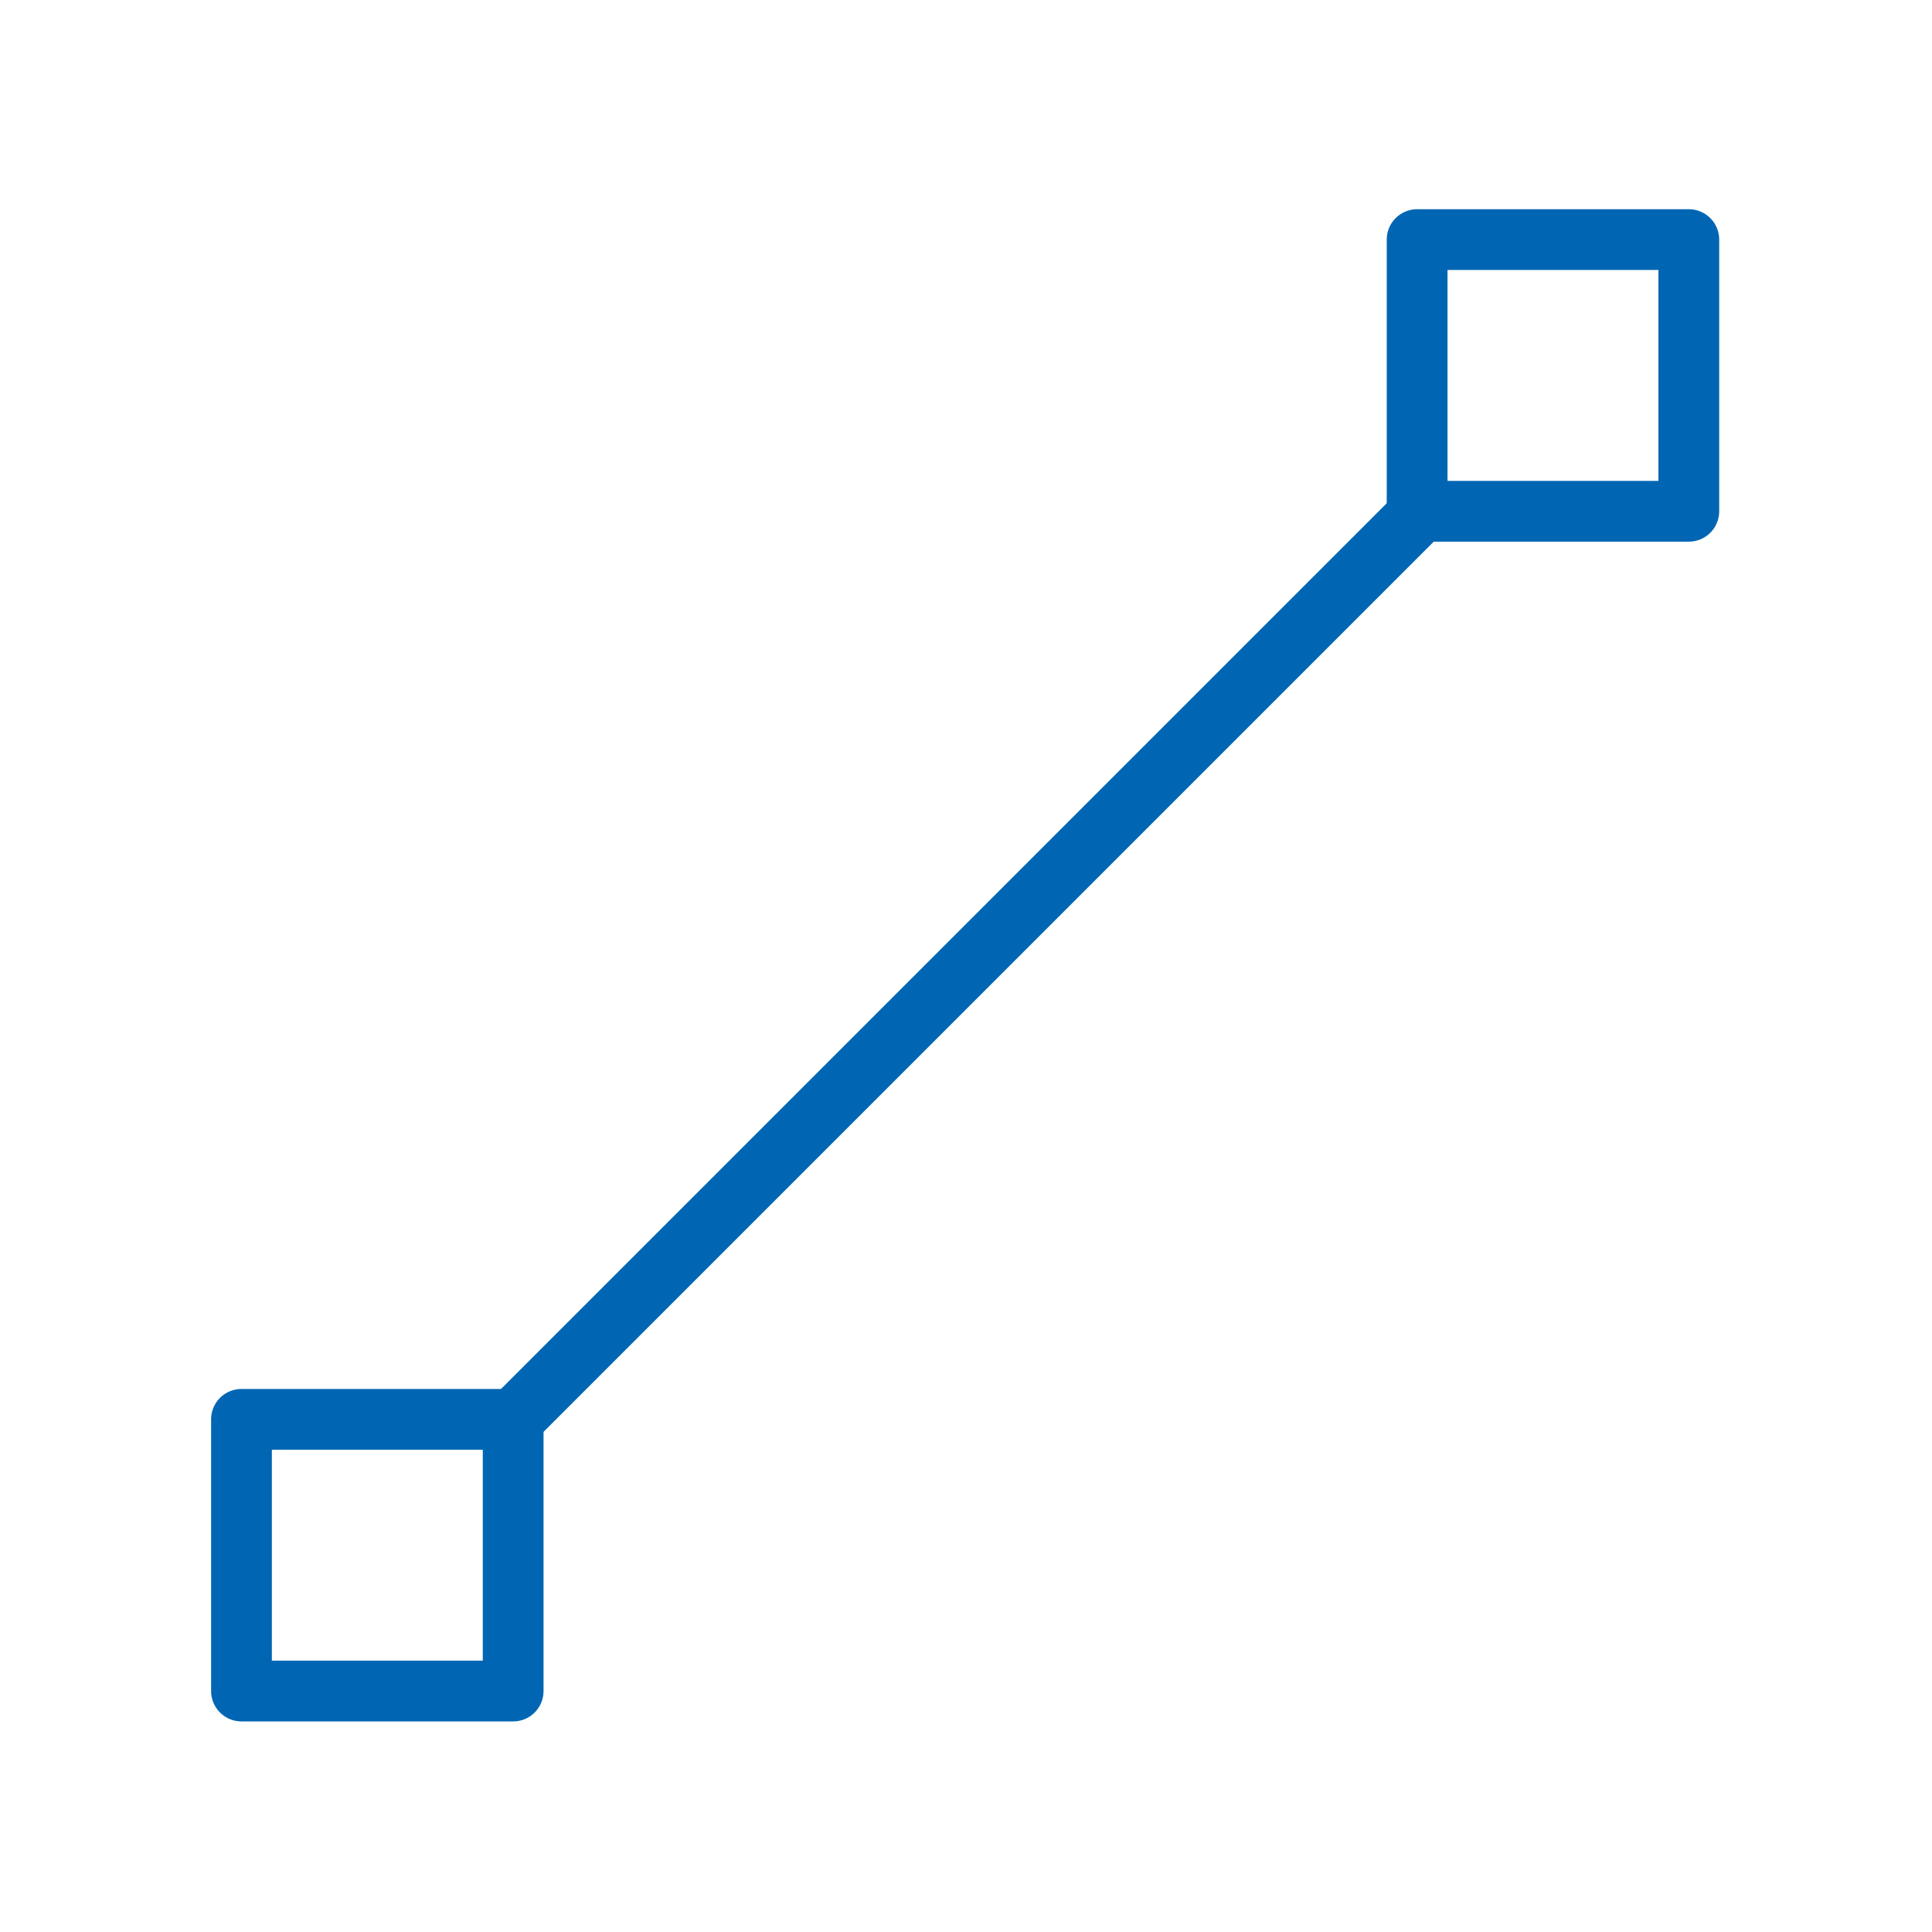
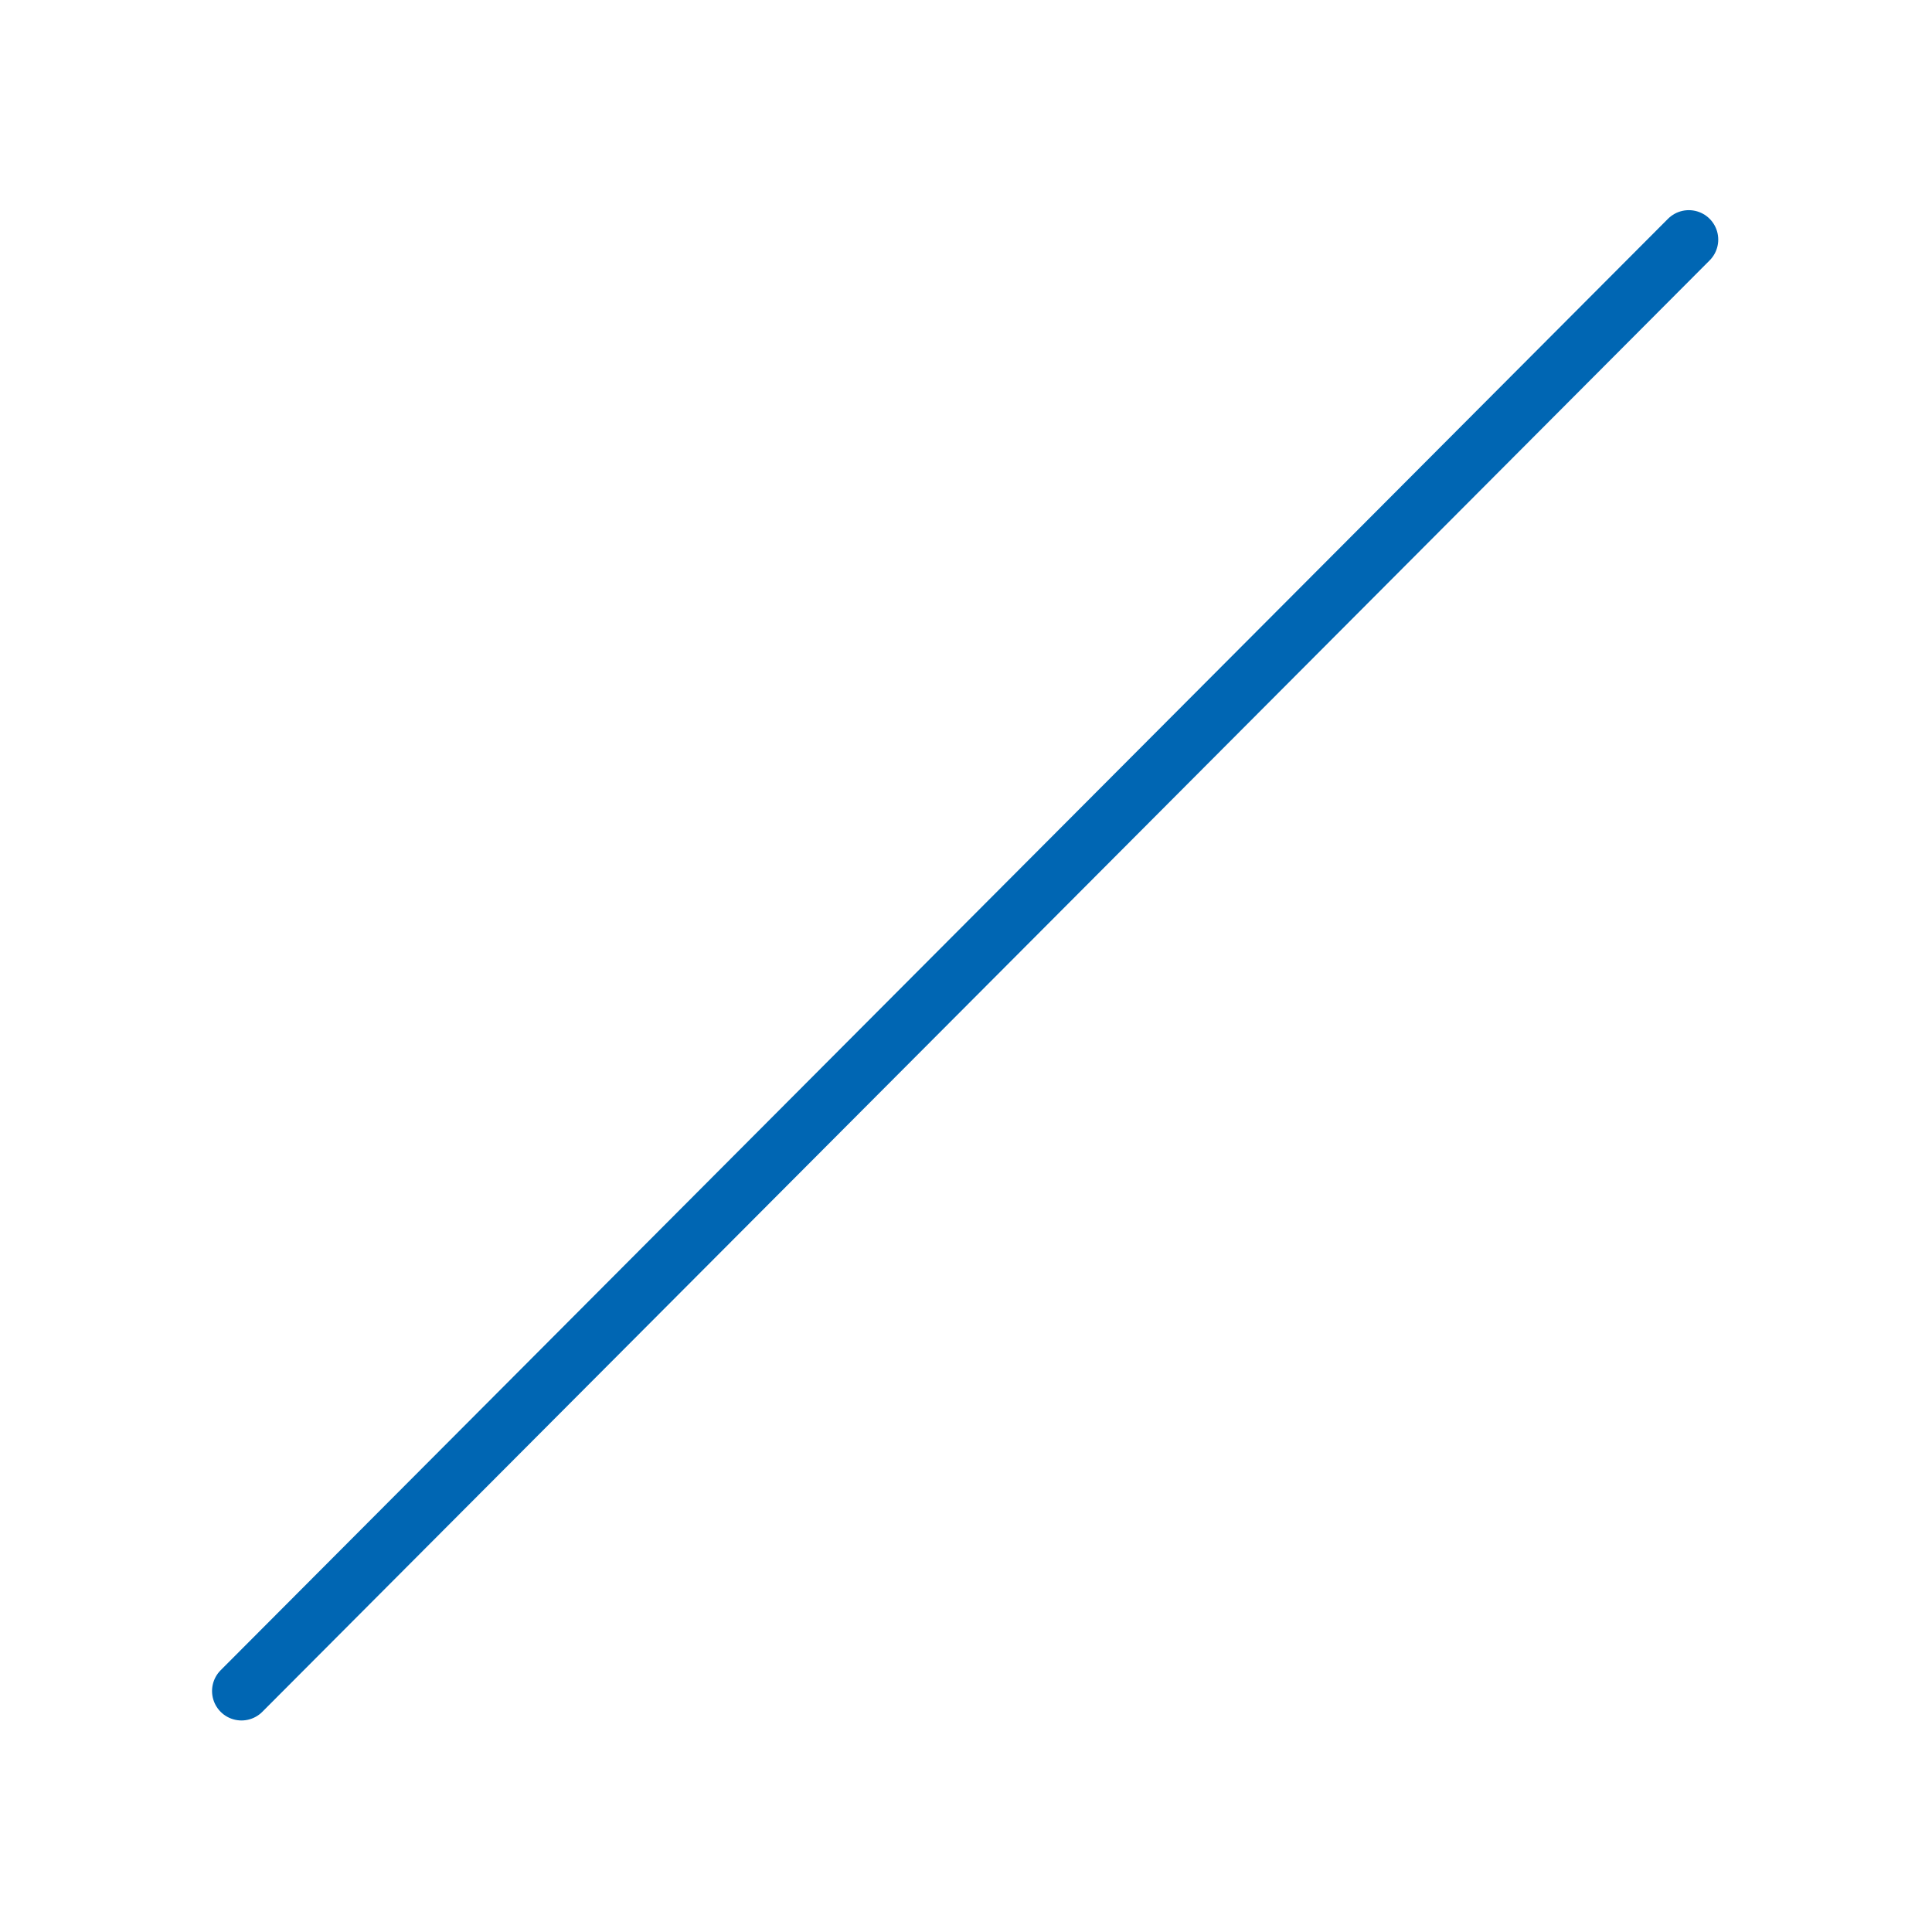
<svg xmlns="http://www.w3.org/2000/svg" version="1.2" width="112.89mm" height="112.89mm" viewBox="0 0 11289 11289" preserveAspectRatio="xMidYMid" fill-rule="evenodd" stroke-width="28.222" stroke-linejoin="round" xml:space="preserve" id="svg116">
-   <defs class="ClipPathGroup" id="defs8" />
+   <defs class="ClipPathGroup" id="defs8">
+         
+         
+        </defs>
  <defs class="TextShapeIndex" id="defs12" />
  <defs class="EmbeddedBulletChars" id="defs44" />
  <defs class="TextEmbeddedBitmaps" id="defs46" />
  <g id="g51">
    <g id="id2" class="Master_Slide">
      <g id="bg-id2" class="Background" />
      <g id="bo-id2" class="BackgroundObjects" />
    </g>
  </g>
  <g class="SlideGroup" id="g114">
    <g id="container-id1">
      <g class="Page" id="g108">
        <g class="com.sun.star.drawing.PolyPolygonShape" id="g56">
          <g id="id3">
            <rect class="BoundingBox" x="720" y="816" width="9799" height="9801" id="rect53" style="fill:none;stroke:none" />
          </g>
        </g>
        <g class="com.sun.star.drawing.PolyPolygonShape" id="g61">
          <g id="id4">
            <rect class="BoundingBox" x="2698" y="2698" width="5899" height="5899" id="rect58" style="fill:none;stroke:none" />
          </g>
        </g>
        <g class="com.sun.star.drawing.PolyPolygonShape" id="g73">
          <g id="id6">
            <rect class="BoundingBox" x="7937" y="1235" width="2121" height="2121" id="rect70" style="fill:none;stroke:none" />
          </g>
        </g>
        <g class="com.sun.star.drawing.PolyPolygonShape" id="g92">
          <g id="id9">
            <rect class="BoundingBox" x="1235" y="7937" width="2121" height="2121" id="rect89" style="fill:none;stroke:none" />
          </g>
        </g>
        <g class="com.sun.star.drawing.LineShape" id="g68">
-           <g id="id5">
-             <rect class="BoundingBox" x="2698" y="2698" width="5898" height="5898" id="rect63" style="fill:none;stroke:none" />
-             <path d="M 2823,8470 8470,2823" id="path65" style="fill:none;stroke:#0066b3;stroke-width:353;stroke-linejoin:miter" />
-           </g>
+           <rect style="fill:none;stroke:none" id="rect63" height="5898" width="5898" y="2698" x="2698" class="BoundingBox" />
+           <path style="fill:none;stroke:#0066b3;stroke-width:343.958;stroke-linejoin:round;stroke-miterlimit:4;stroke-dasharray:none;stroke-linecap:round" id="path65" d="M 1411,9881 9868,1400" />
        </g>
-         <rect id="rect3893" width="1587.5" height="1587.5" x="1411" y="8293.5" style="opacity:1;fill:none;stroke:#0066b3;stroke-width:355.071;stroke-miterlimit:4;stroke-dasharray:none;stroke-opacity:1" ry="0" />
-         <rect id="rect3893-3" width="1587.5" height="1587.5" x="8280.5" y="1400" style="opacity:1;fill:none;stroke:#0066b3;stroke-width:355.071;stroke-miterlimit:4;stroke-dasharray:none;stroke-opacity:1" ry="0" />
      </g>
    </g>
  </g>
</svg>
